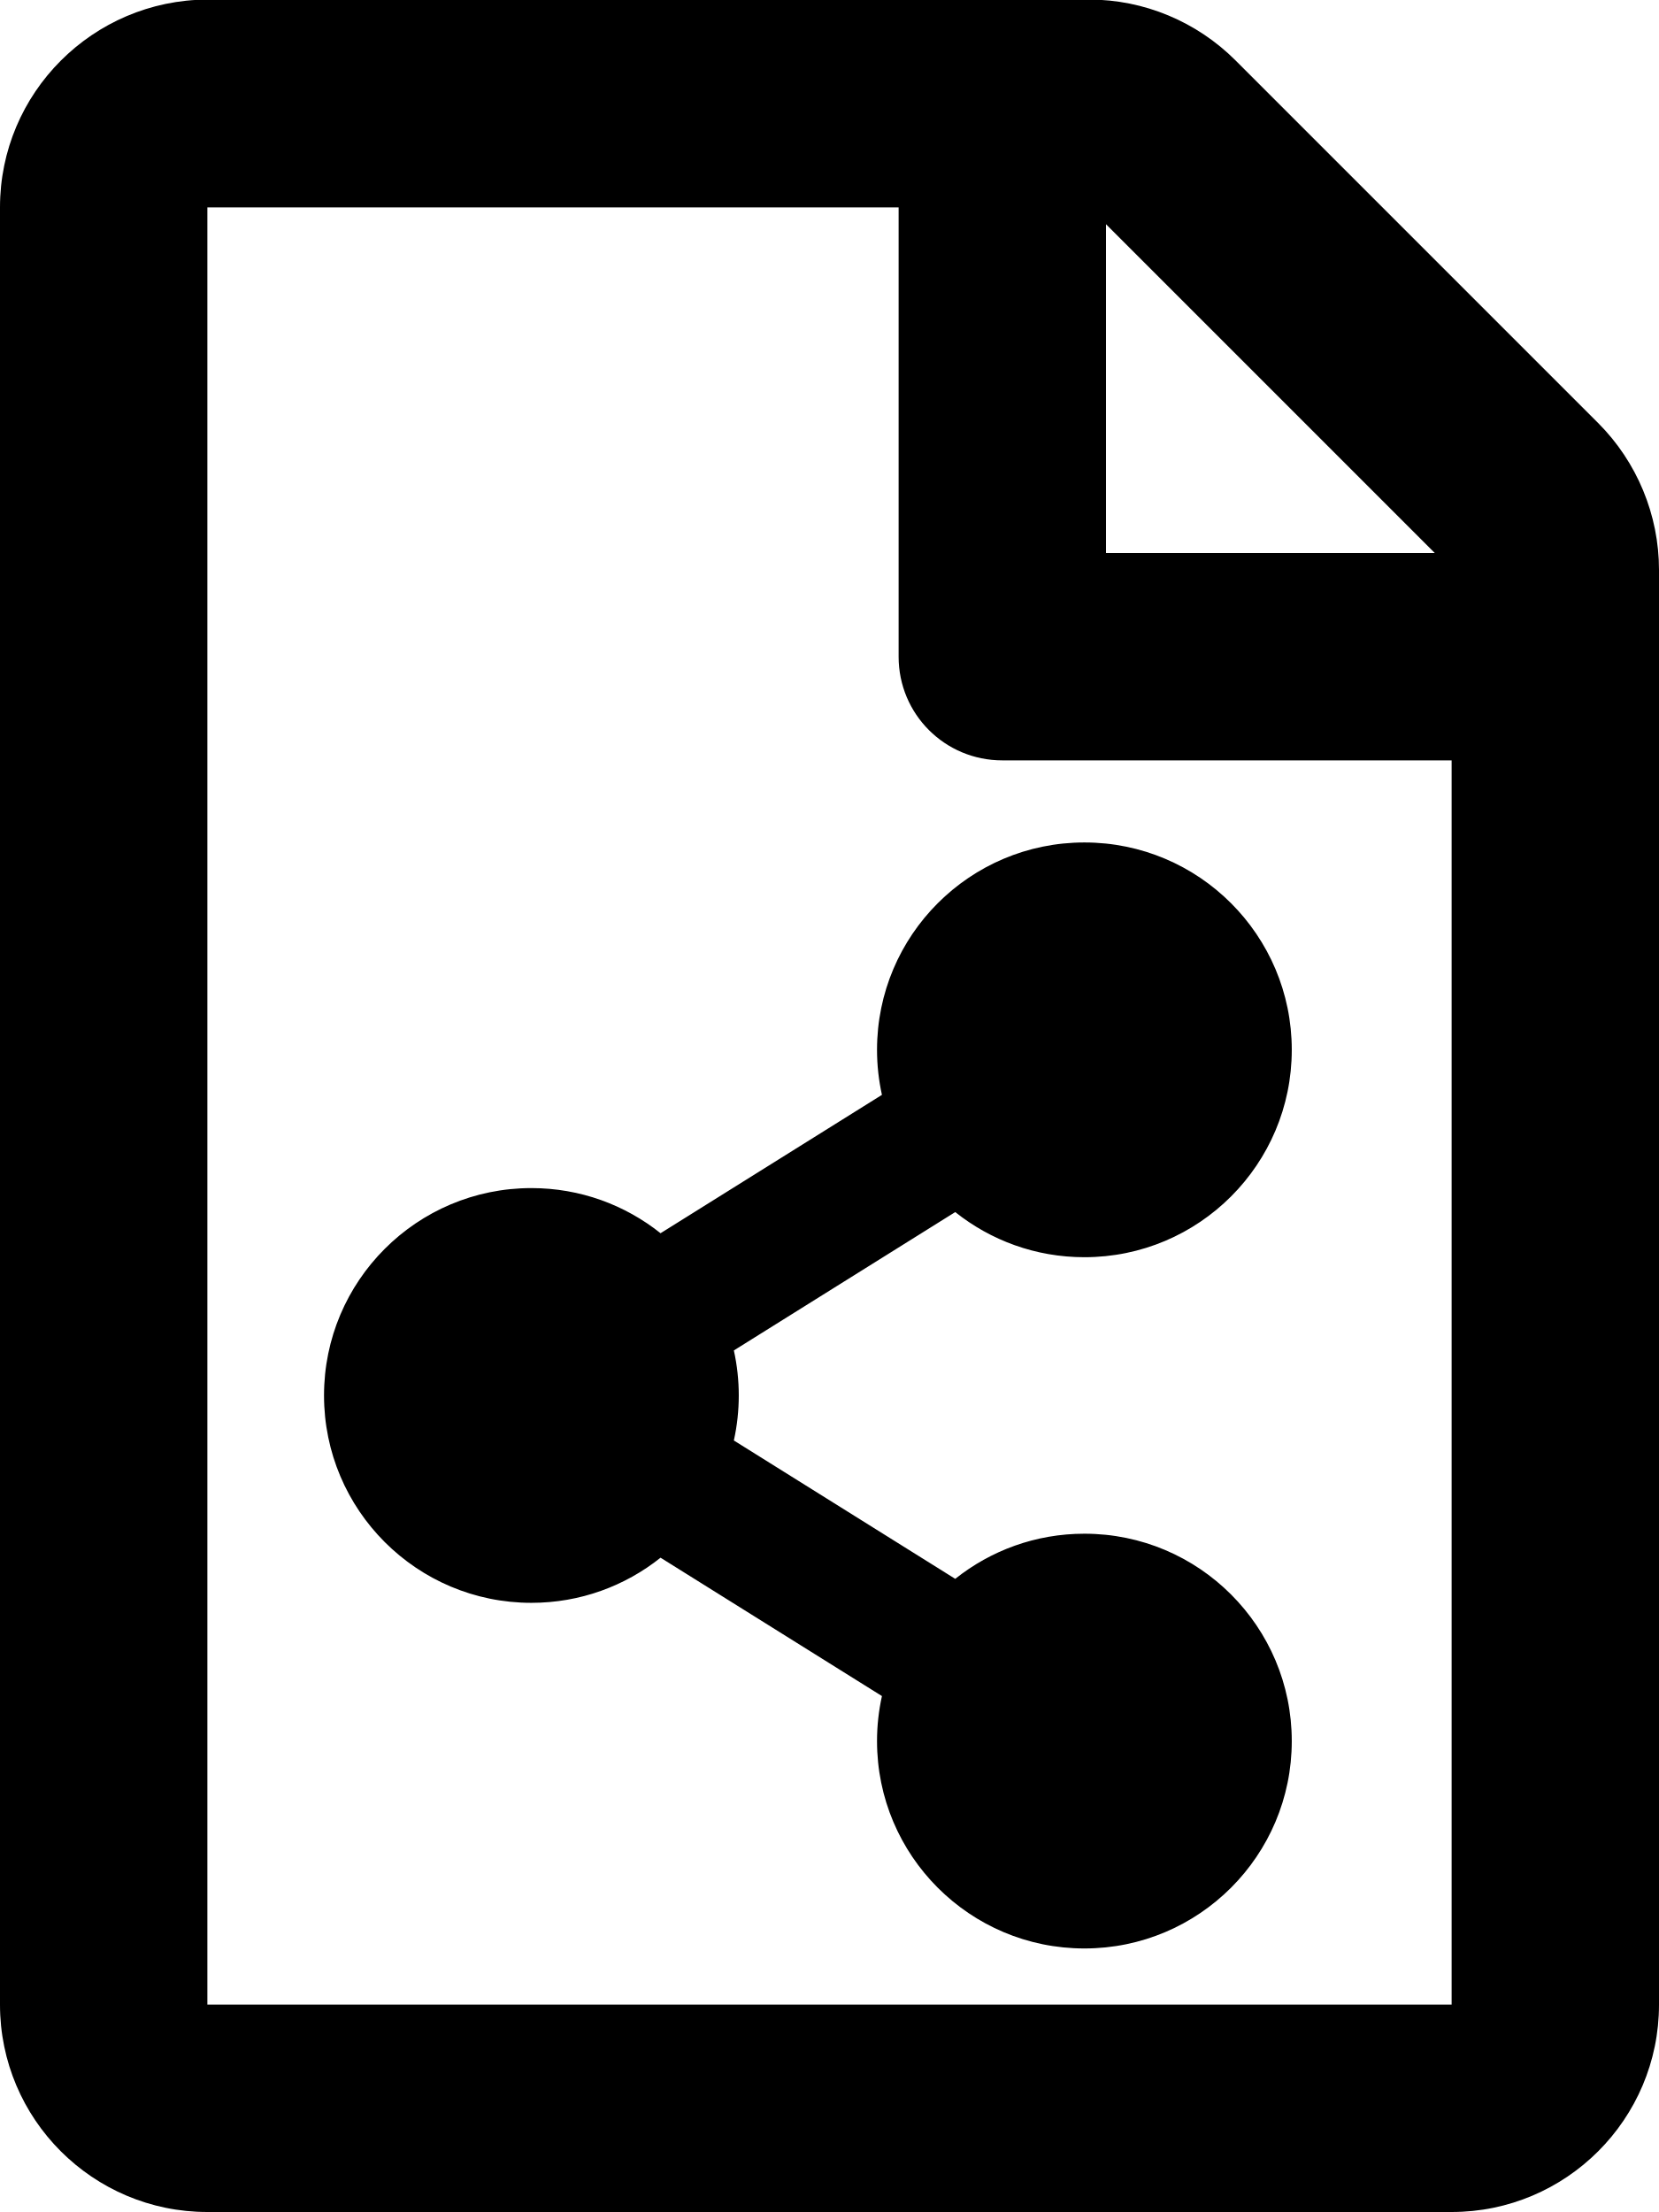
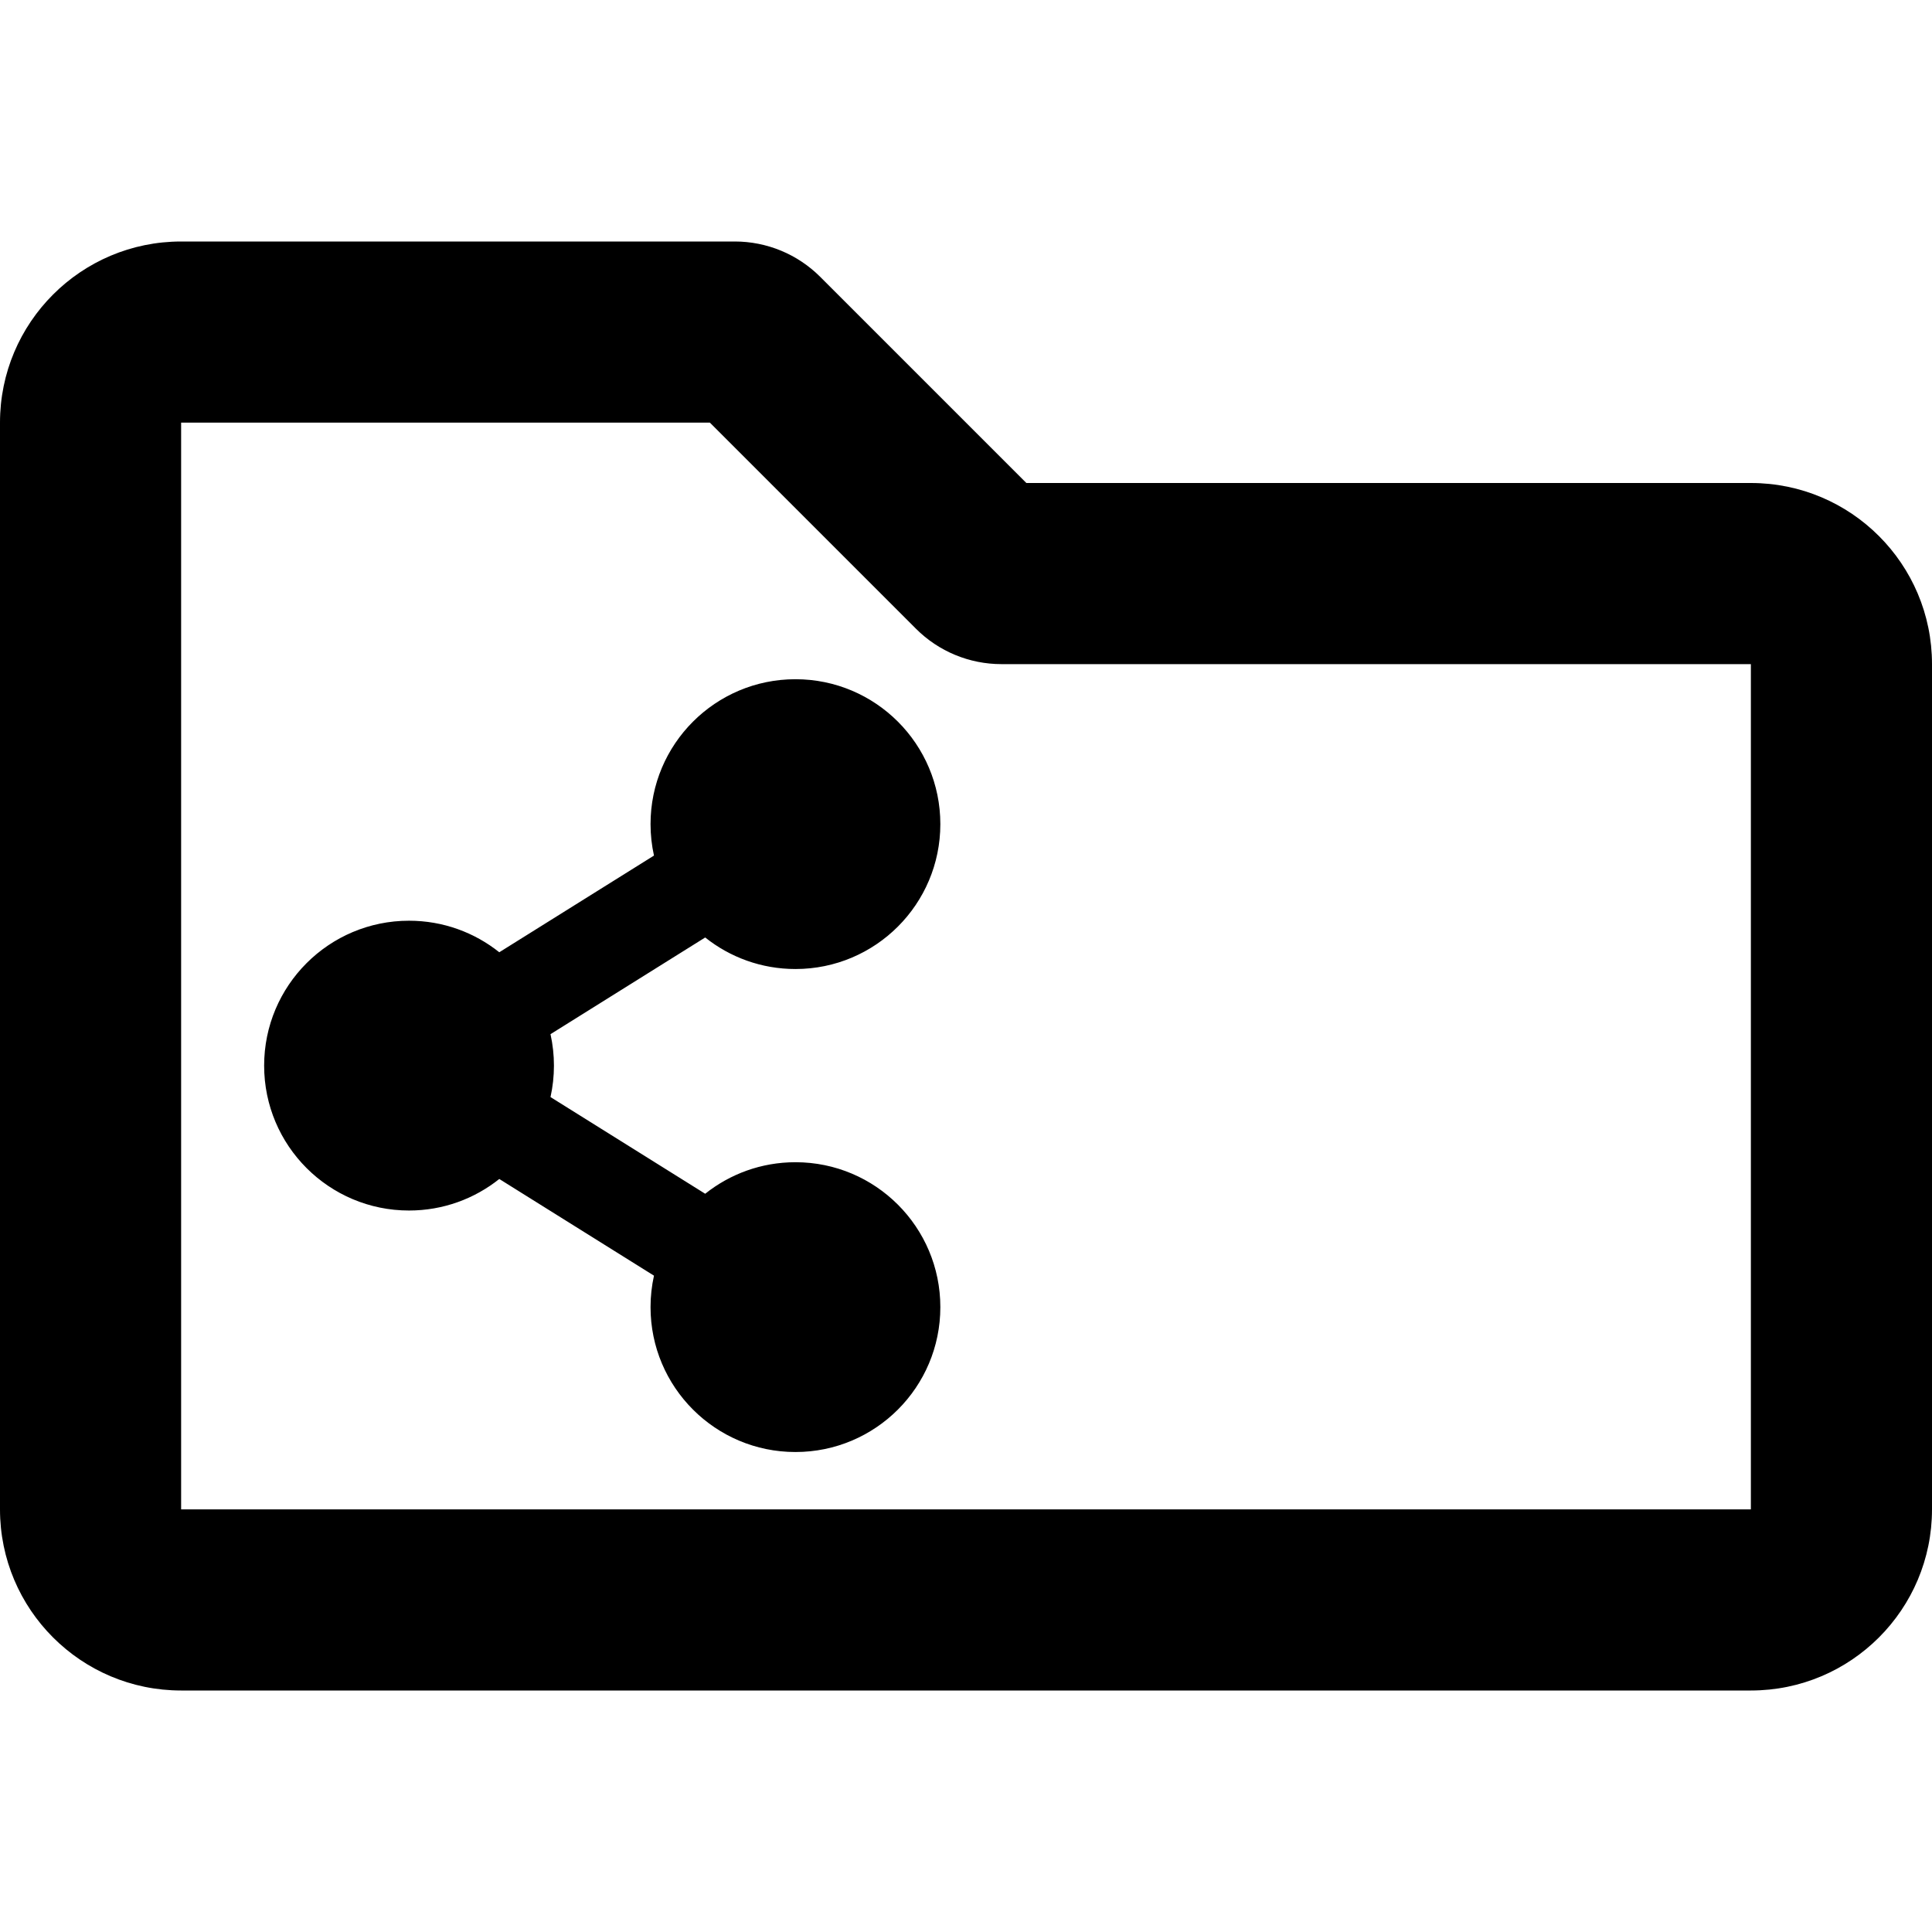
- <svg xmlns="http://www.w3.org/2000/svg" viewBox="0 0 384 512">
-   <path d="M369.9 97.9L286 14C277 5 264.8-.1 252.1-.1H48C21.5 0 0 21.5 0 48v416c0 26.5 21.5 48 48 48h288c26.5 0 48-21.5 48-48V131.9c0-12.7-5.1-25-14.1-34zM332.1 128H256V51.9l76.1 76.1zM48 464V48h160v104c0 13.3 10.7 24 24 24h104v288H48z" />
-   <g transform="scale(0.5) translate(150, 390)">
-     <path d="M352 320c-22.608 0-43.387 7.819-59.79 20.895l-102.486-64.054a96.551 96.551 0 0 0 0-41.683l102.486-64.054C308.613 184.181 329.392 192 352 192c53.019 0 96-42.981 96-96S405.019 0 352 0s-96 42.981-96 96c0 7.158.79 14.13 2.276 20.841L155.79 180.895C139.387 167.819 118.608 160 96 160c-53.019 0-96 42.981-96 96s42.981 96 96 96c22.608 0 43.387-7.819 59.79-20.895l102.486 64.054A96.301 96.301 0 0 0 256 416c0 53.019 42.981 96 96 96s96-42.981 96-96-42.981-96-96-96z" />
+ <svg xmlns="http://www.w3.org/2000/svg" viewBox="0 0 512 512">
+   <path d="M464 128H272l-54.63-54.63c-6-6-14.14-9.37-22.63-9.37H48C21.49 64 0 85.49 0 112v288c0 26.51 21.49 48 48 48h416c26.51 0 48-21.49 48-48V176c0-26.51-21.49-48-48-48zm0 272H48V112h140.12l54.63 54.63c6 6 14.14 9.37 22.63 9.37H464v224z" />
+   <g transform="translate(70, 180)">
+     <path transform="scale(0.4)" d="M352 320c-22.608 0-43.387 7.819-59.79 20.895l-102.486-64.054a96.551 96.551 0 0 0 0-41.683l102.486-64.054C308.613 184.181 329.392 192 352 192c53.019 0 96-42.981 96-96S405.019 0 352 0s-96 42.981-96 96c0 7.158.79 14.13 2.276 20.841L155.79 180.895C139.387 167.819 118.608 160 96 160c-53.019 0-96 42.981-96 96s42.981 96 96 96c22.608 0 43.387-7.819 59.79-20.895l102.486 64.054A96.301 96.301 0 0 0 256 416c0 53.019 42.981 96 96 96s96-42.981 96-96-42.981-96-96-96z" />
  </g>
</svg>
